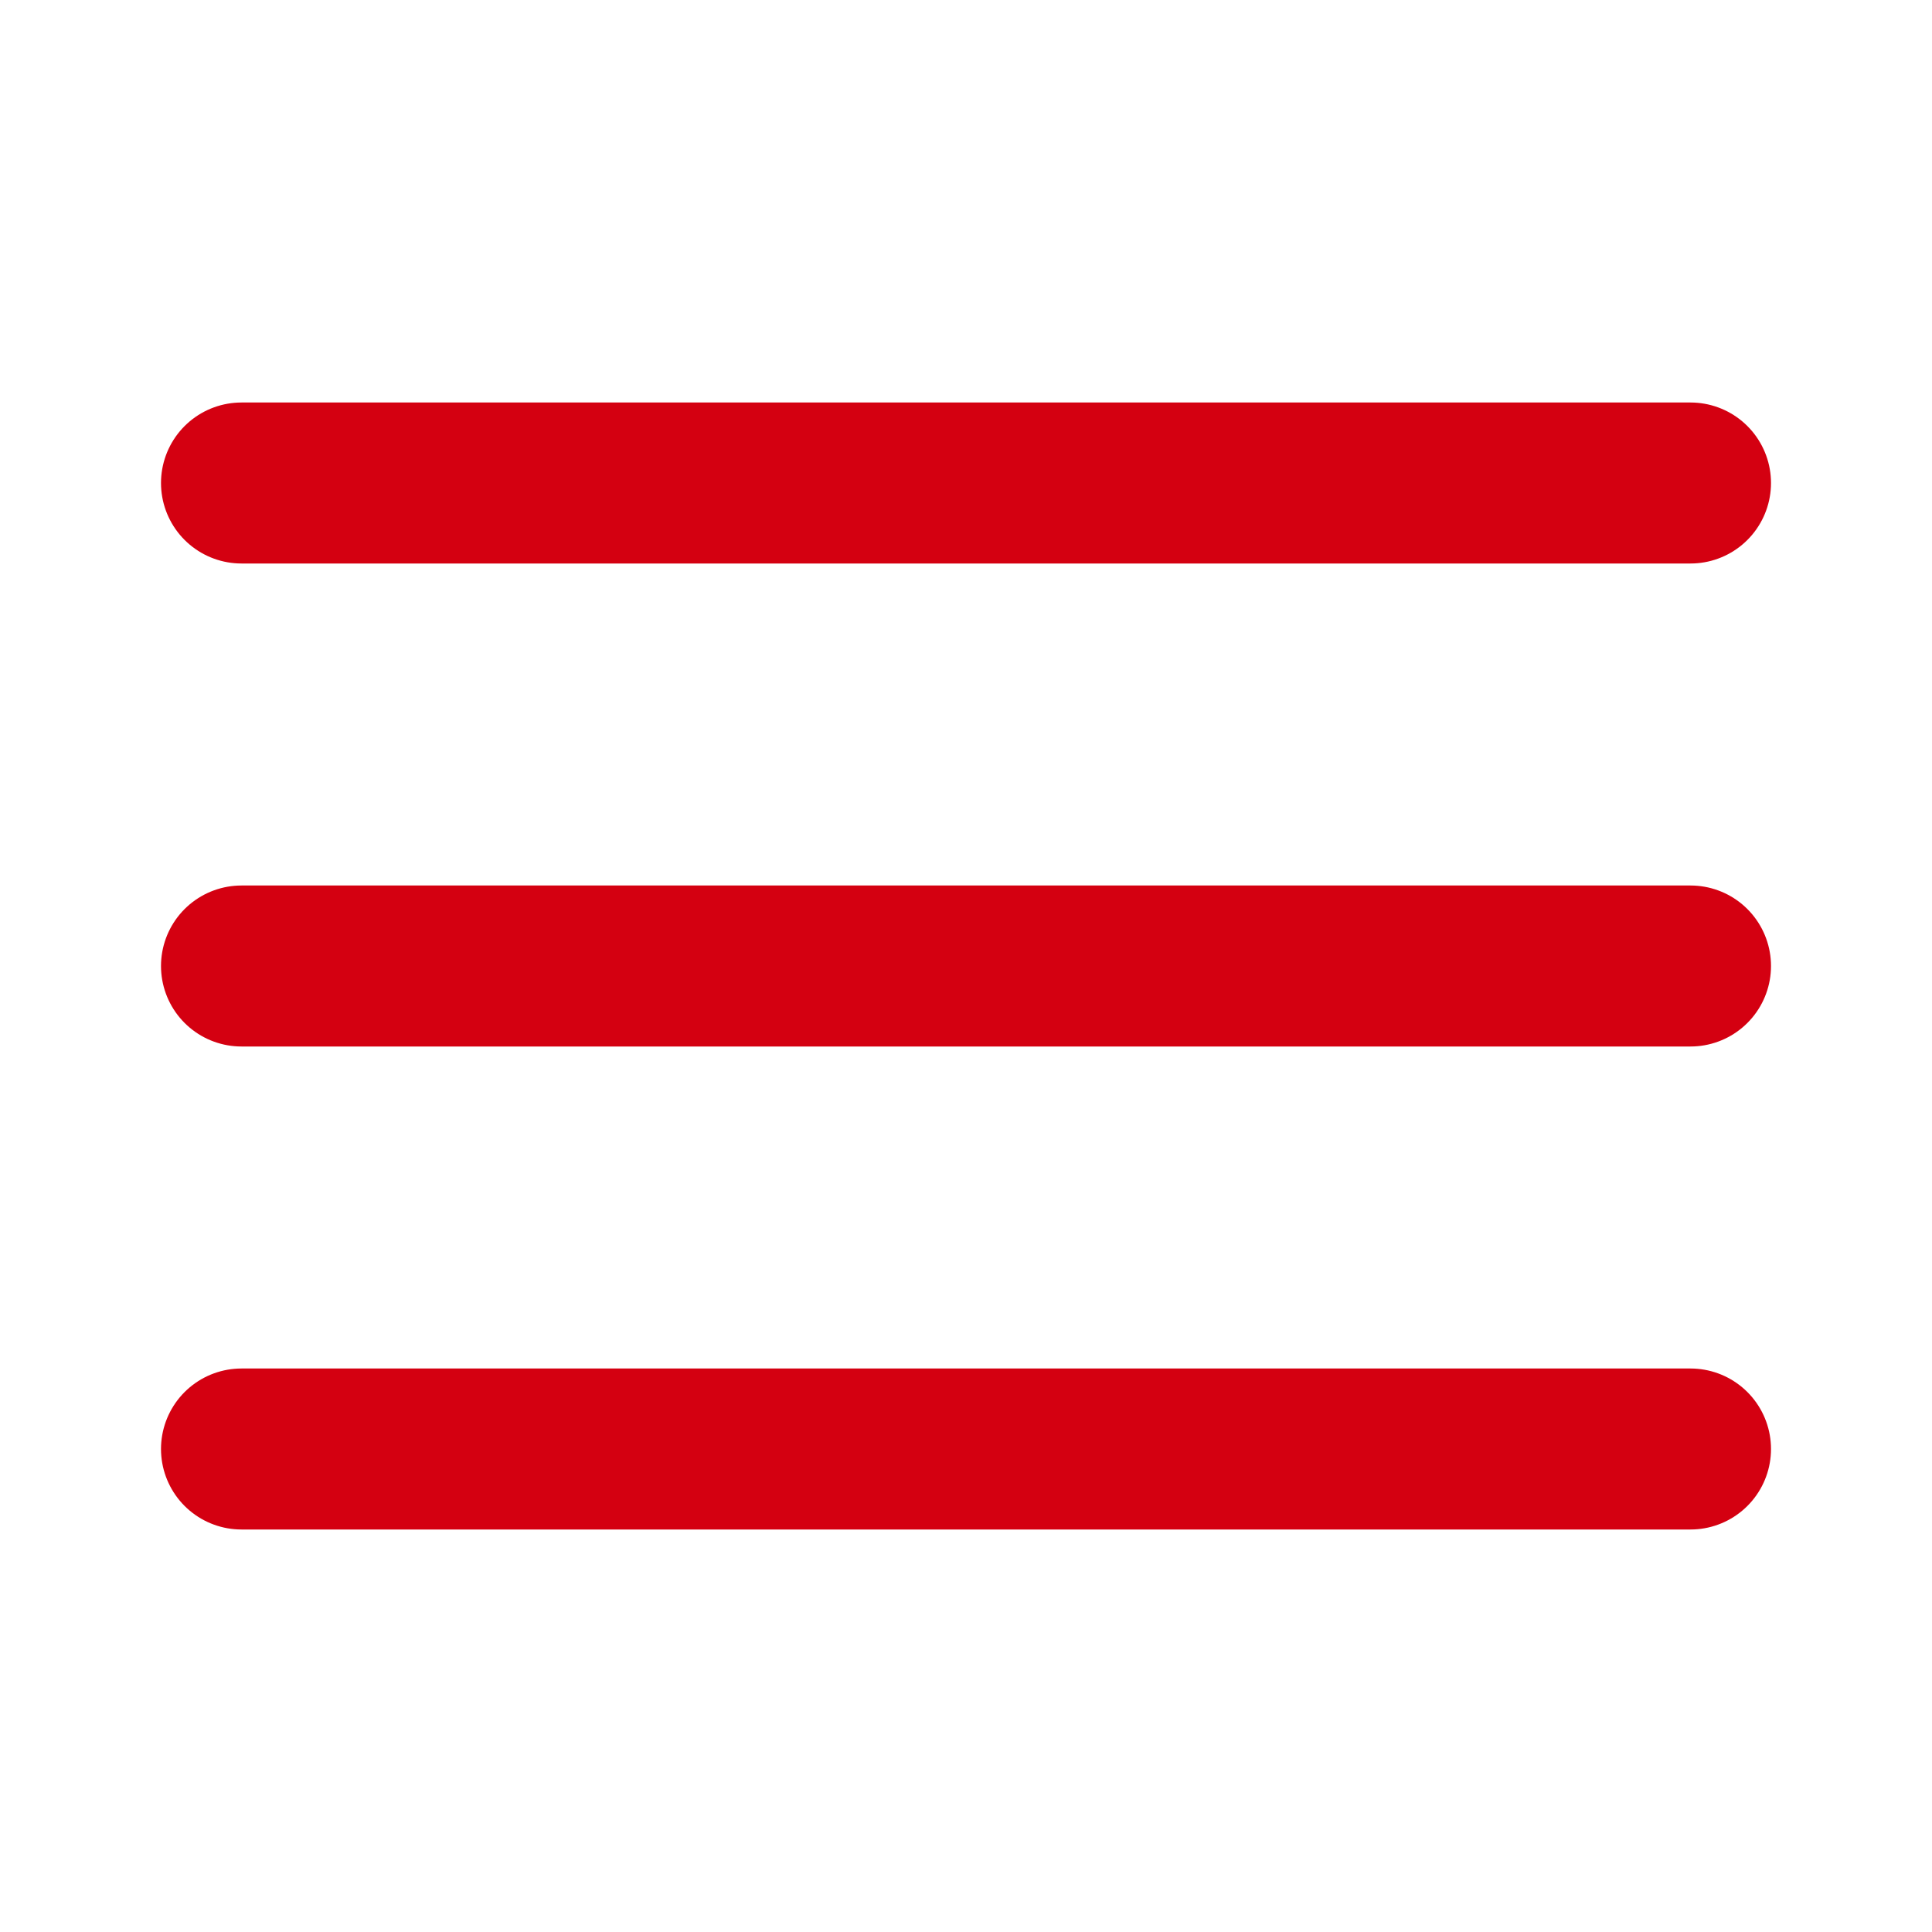
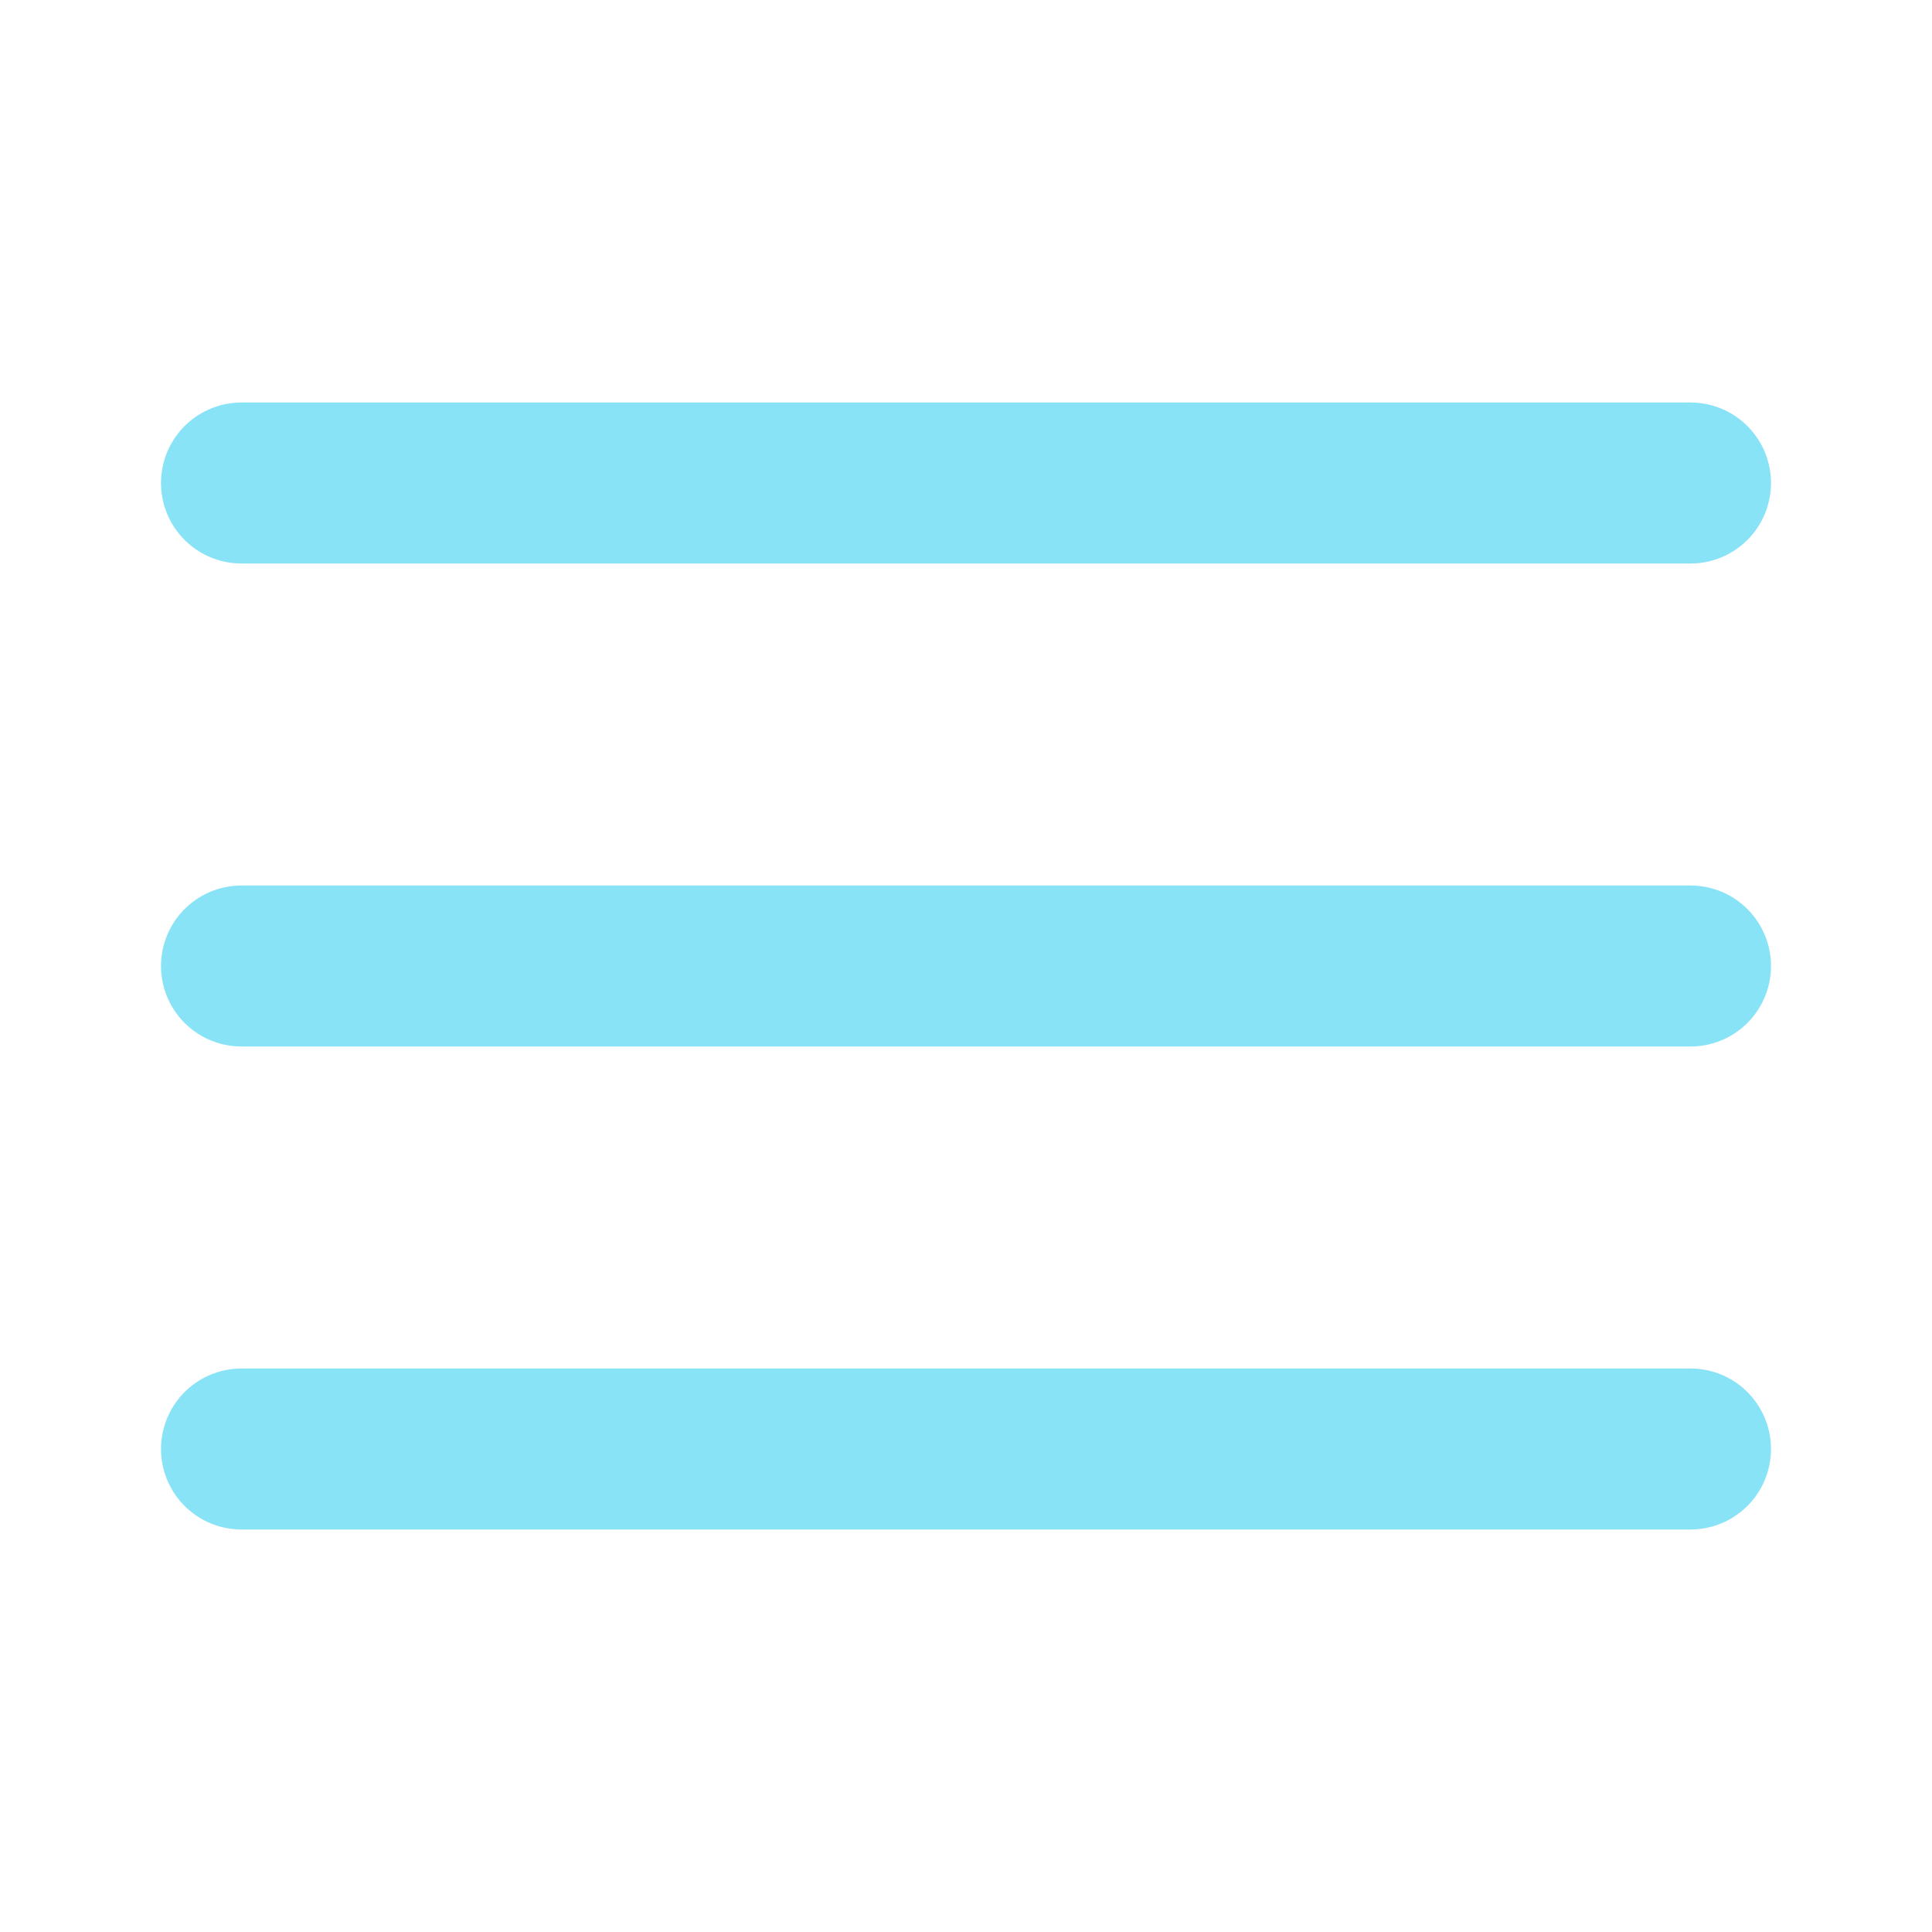
- <svg xmlns="http://www.w3.org/2000/svg" width="100" height="100" viewBox="0 0 24 24" fill="none" stroke="#d40011" stroke-width="2" stroke-linecap="round" stroke-linejoin="round" class="feather feather-menu">
+ <svg xmlns="http://www.w3.org/2000/svg" width="100" height="100" viewBox="0 0 24 24" fill="none" stroke="#89e3f6" stroke-width="2" stroke-linecap="round" stroke-linejoin="round" class="feather feather-menu">
  <line x1="3" y1="12" x2="21" y2="12" />
  <line x1="3" y1="6" x2="21" y2="6" />
  <line x1="3" y1="18" x2="21" y2="18" />
</svg>
